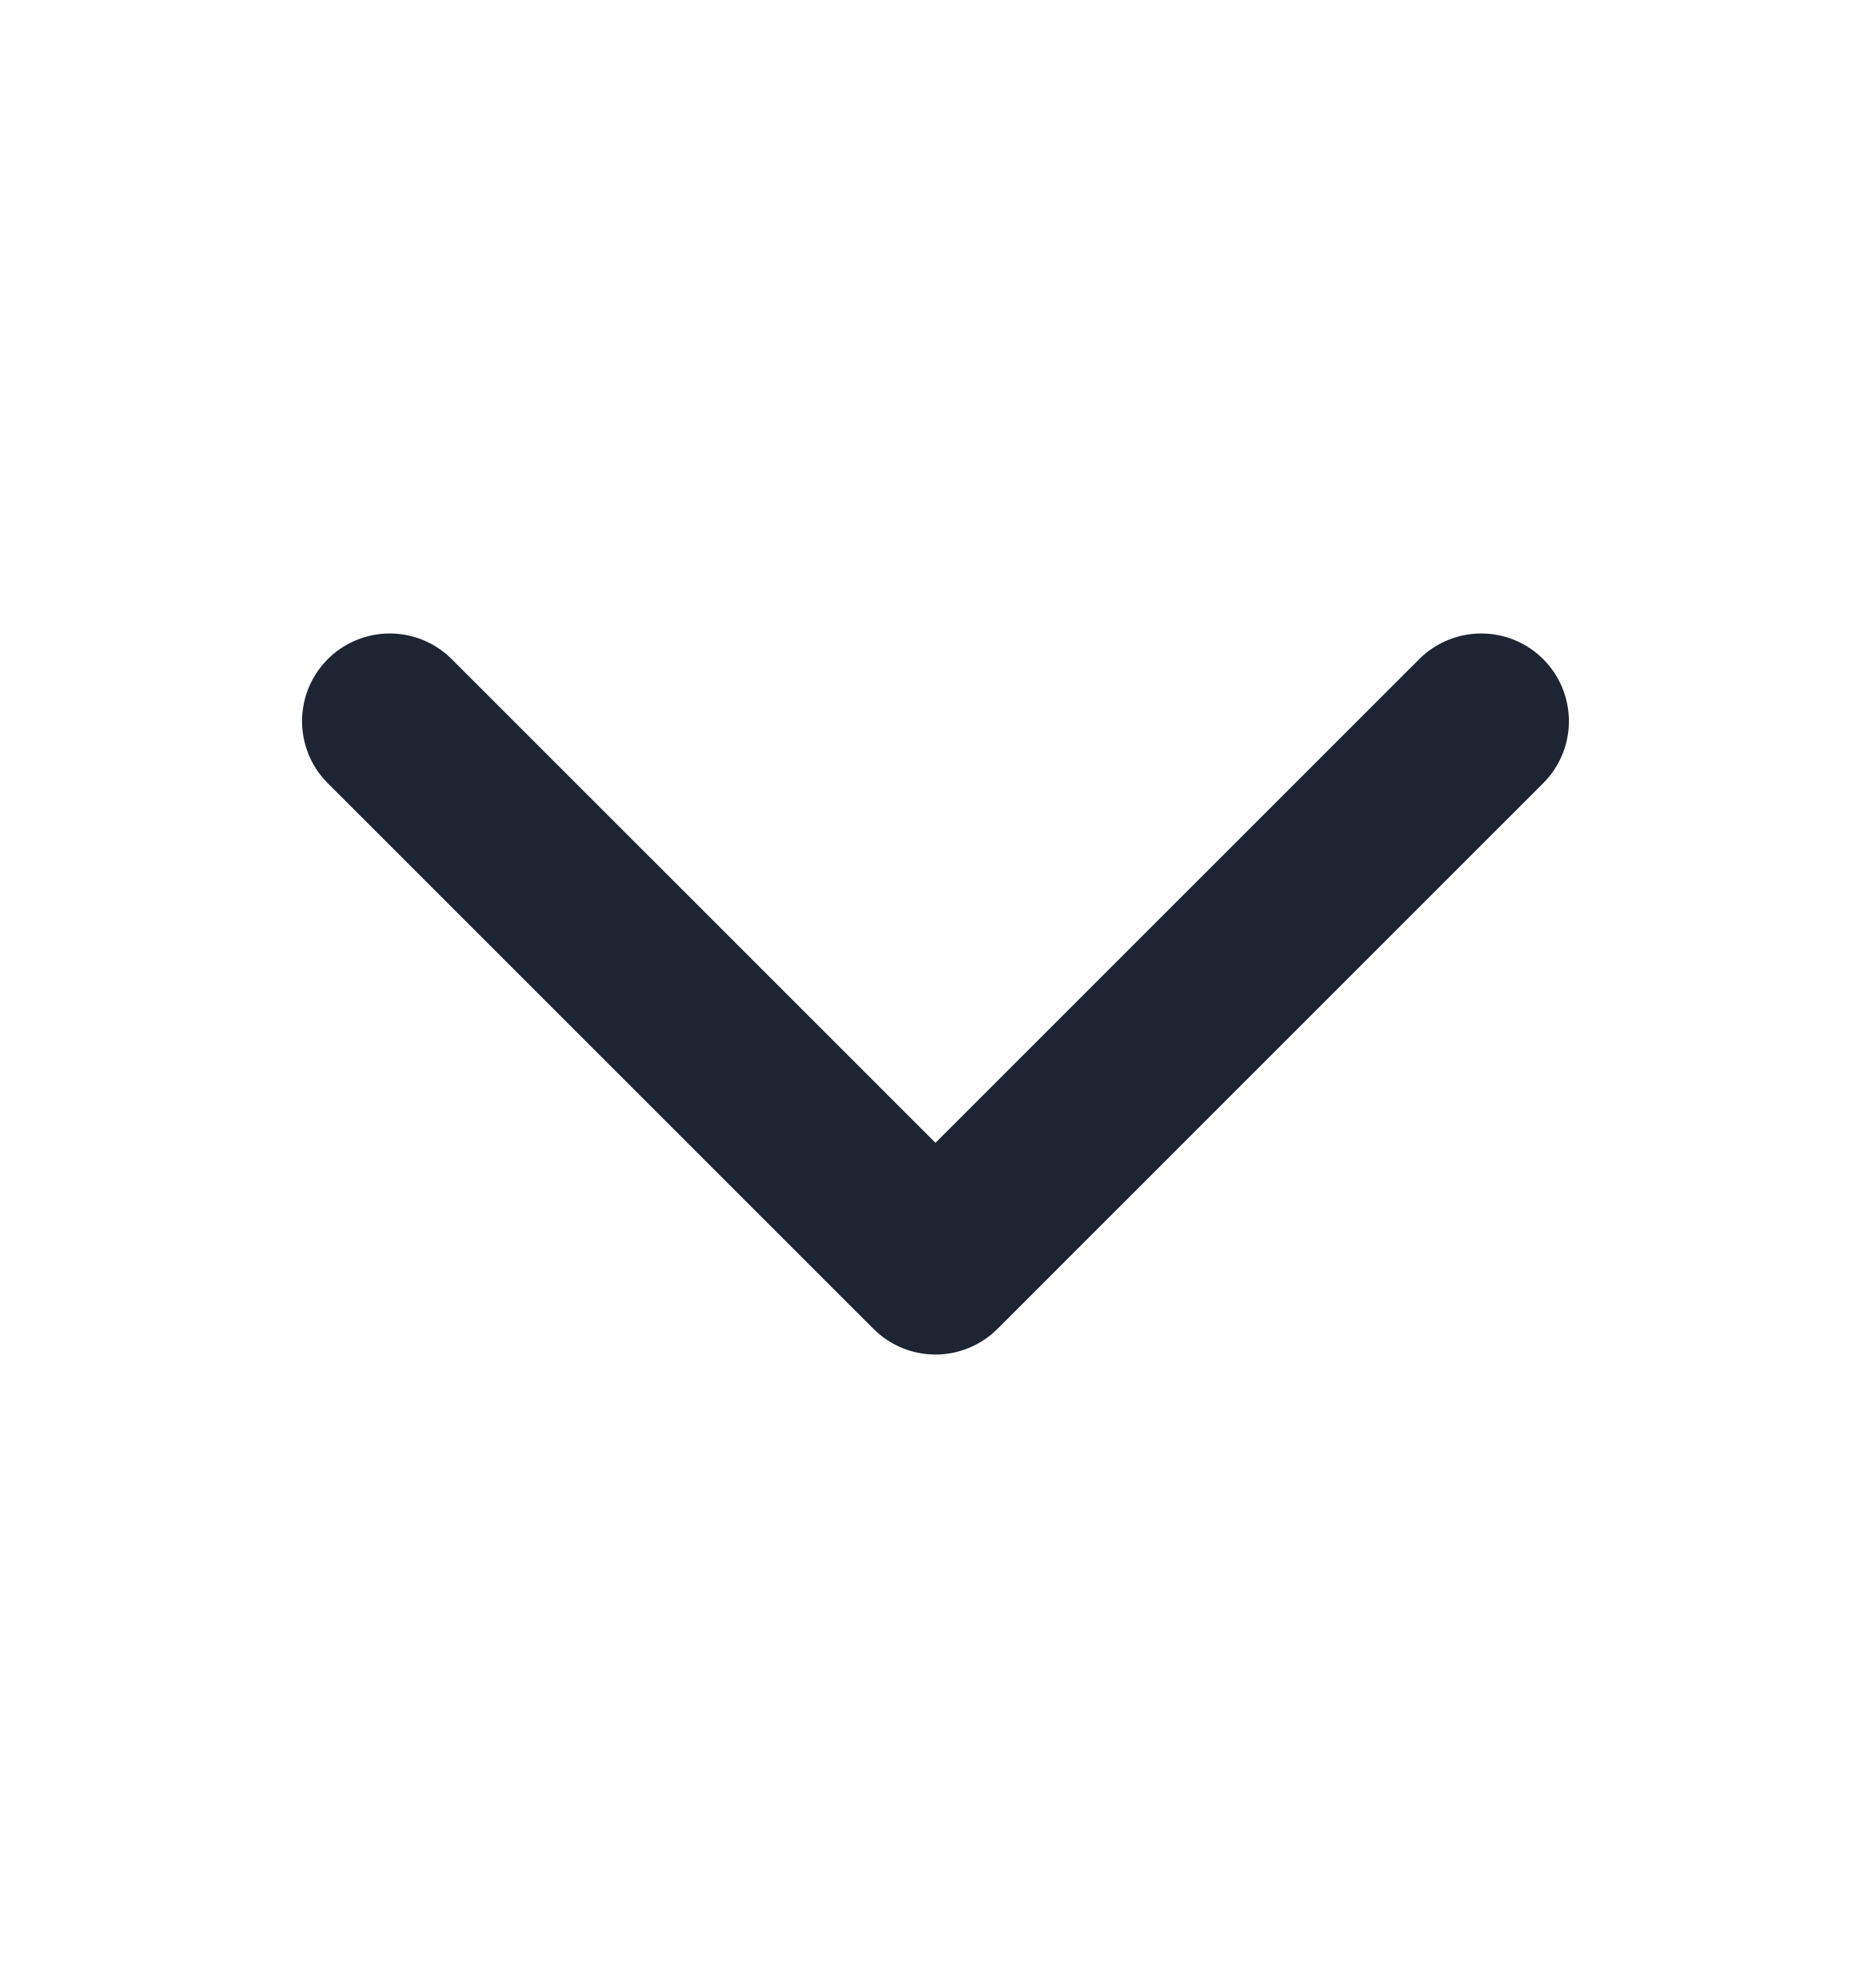
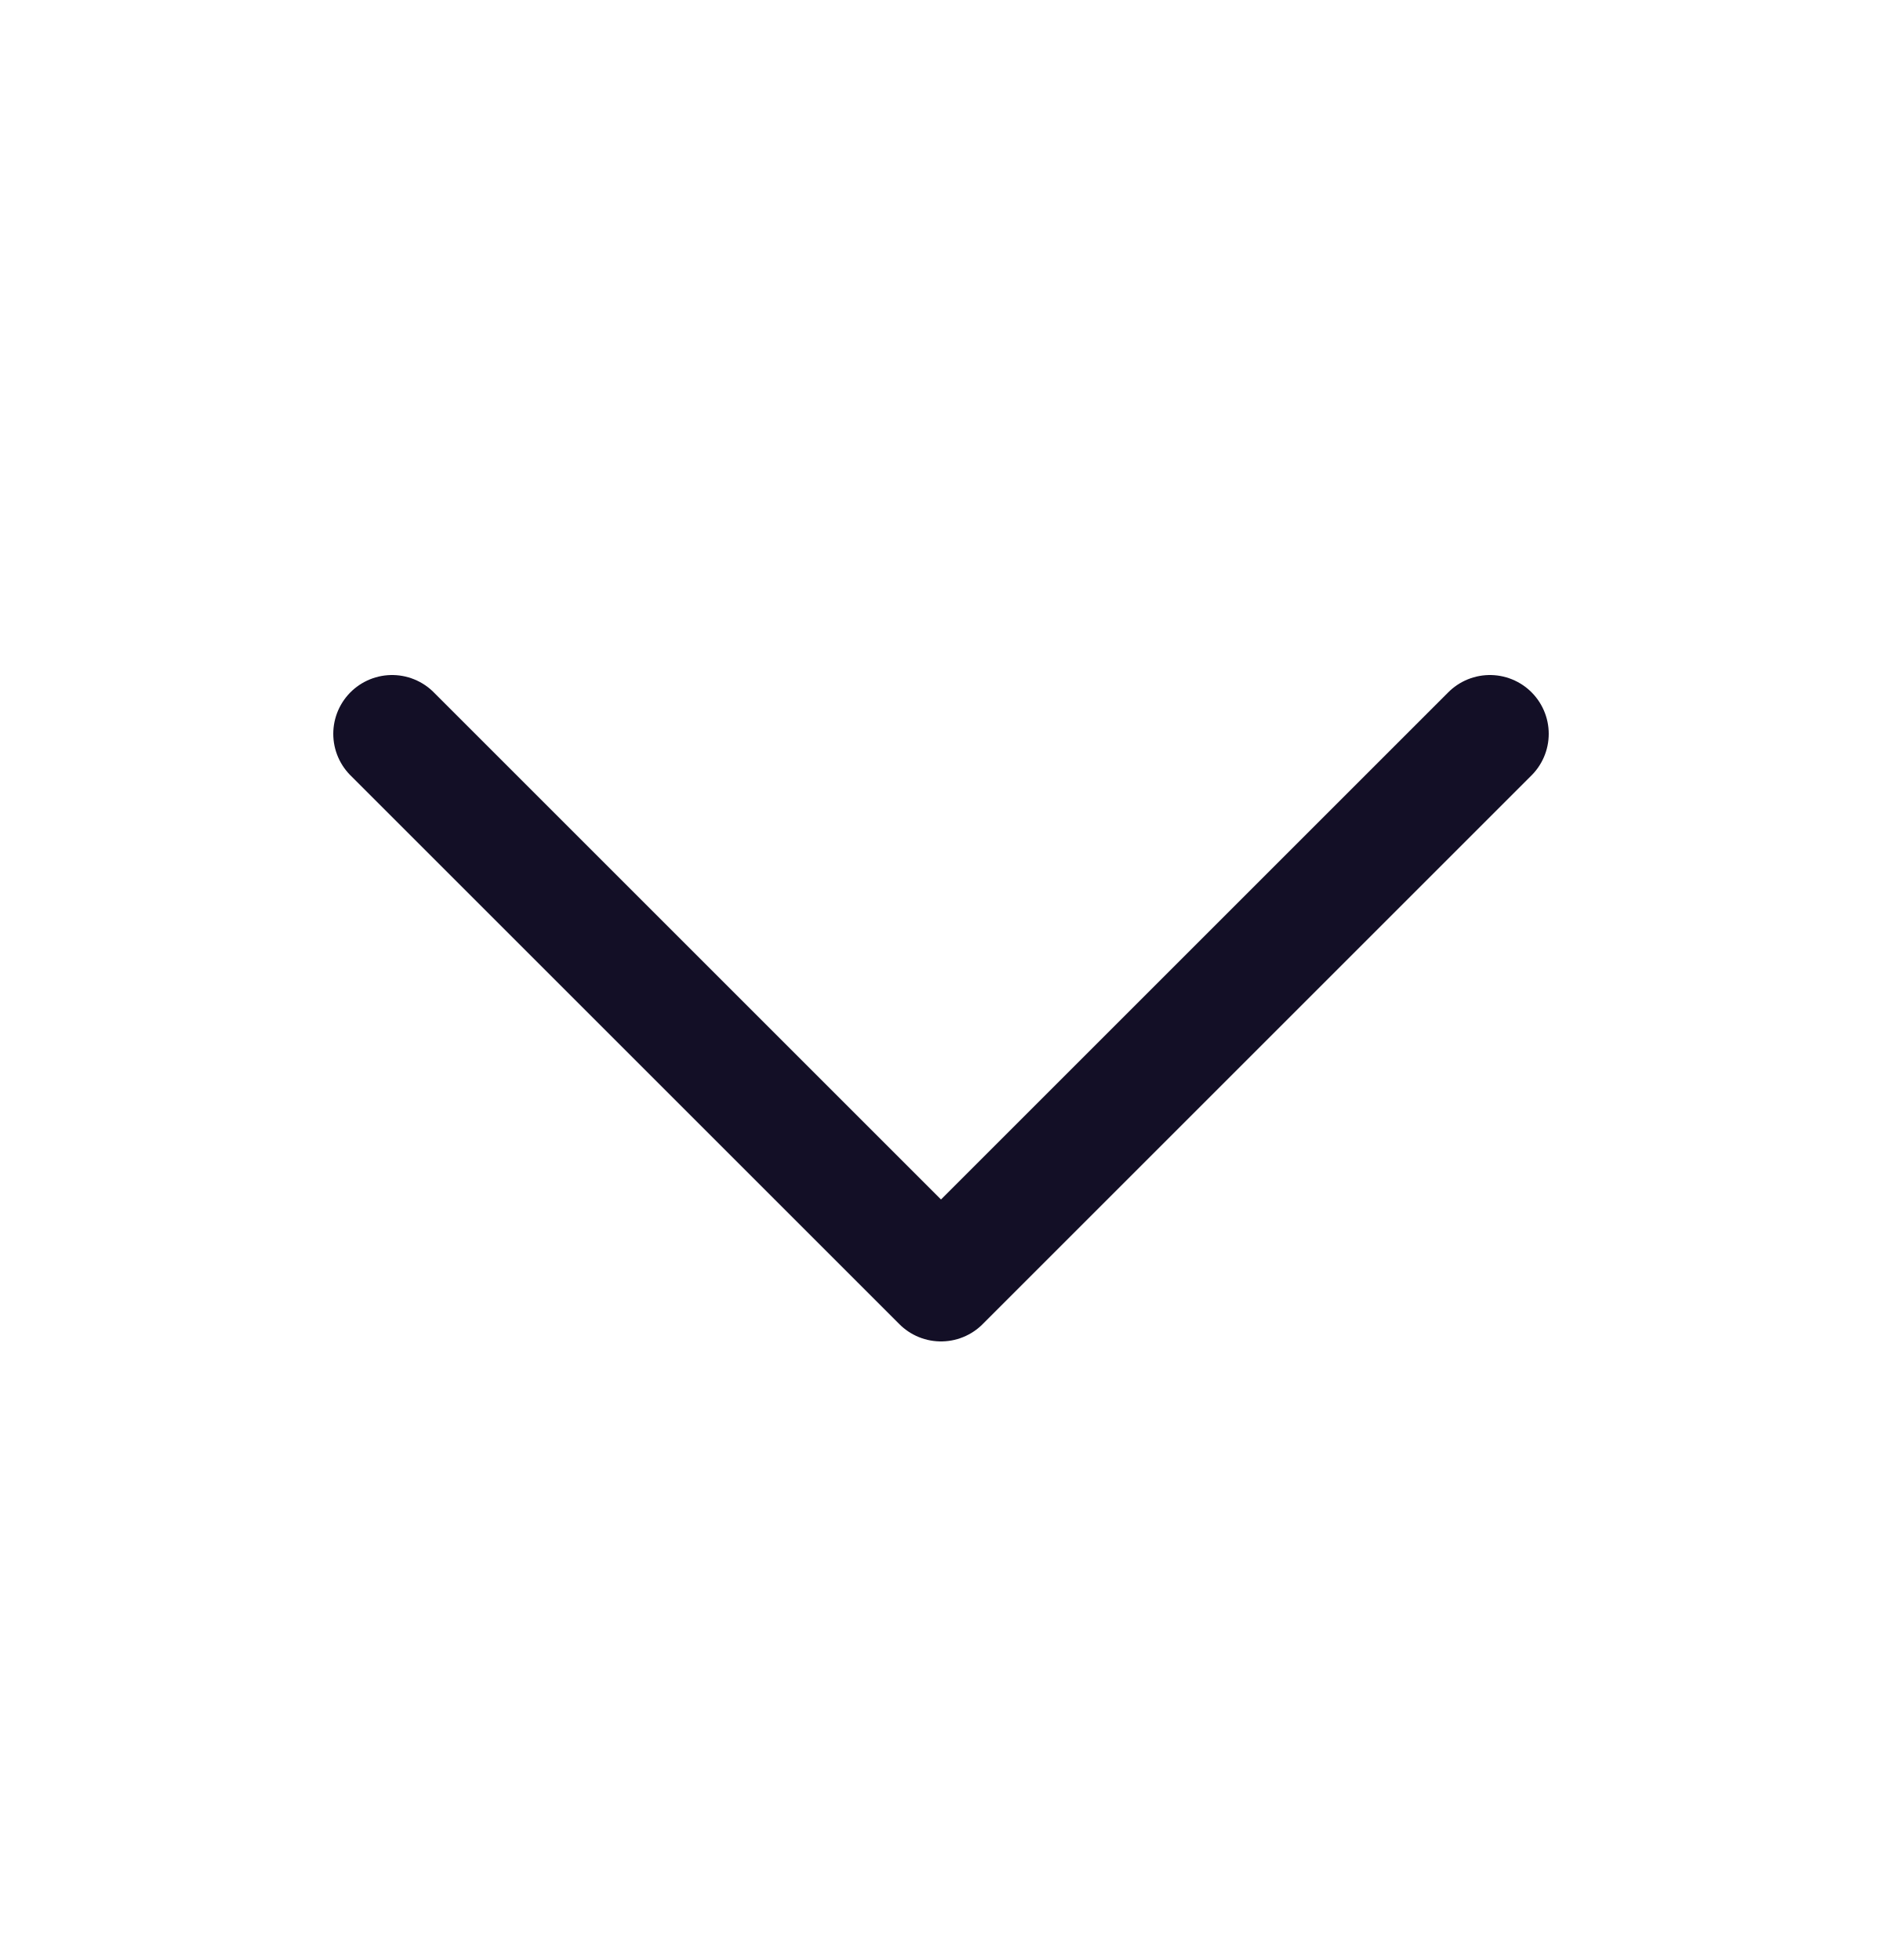
- <svg xmlns="http://www.w3.org/2000/svg" width="16" height="17" viewBox="0 0 16 17" fill="none">
-   <path d="M12.667 6.167L8 10.833L3.333 6.167" stroke="#1E2532" stroke-width="1.5" stroke-linecap="round" stroke-linejoin="round" />
+ <svg xmlns="http://www.w3.org/2000/svg" width="24" height="25" viewBox="0 0 24 25" fill="none">
+   <path d="M19 9.36L12 16.36L5 9.36" stroke="#130F26" stroke-width="1.5" stroke-linecap="round" stroke-linejoin="round" />
</svg>
